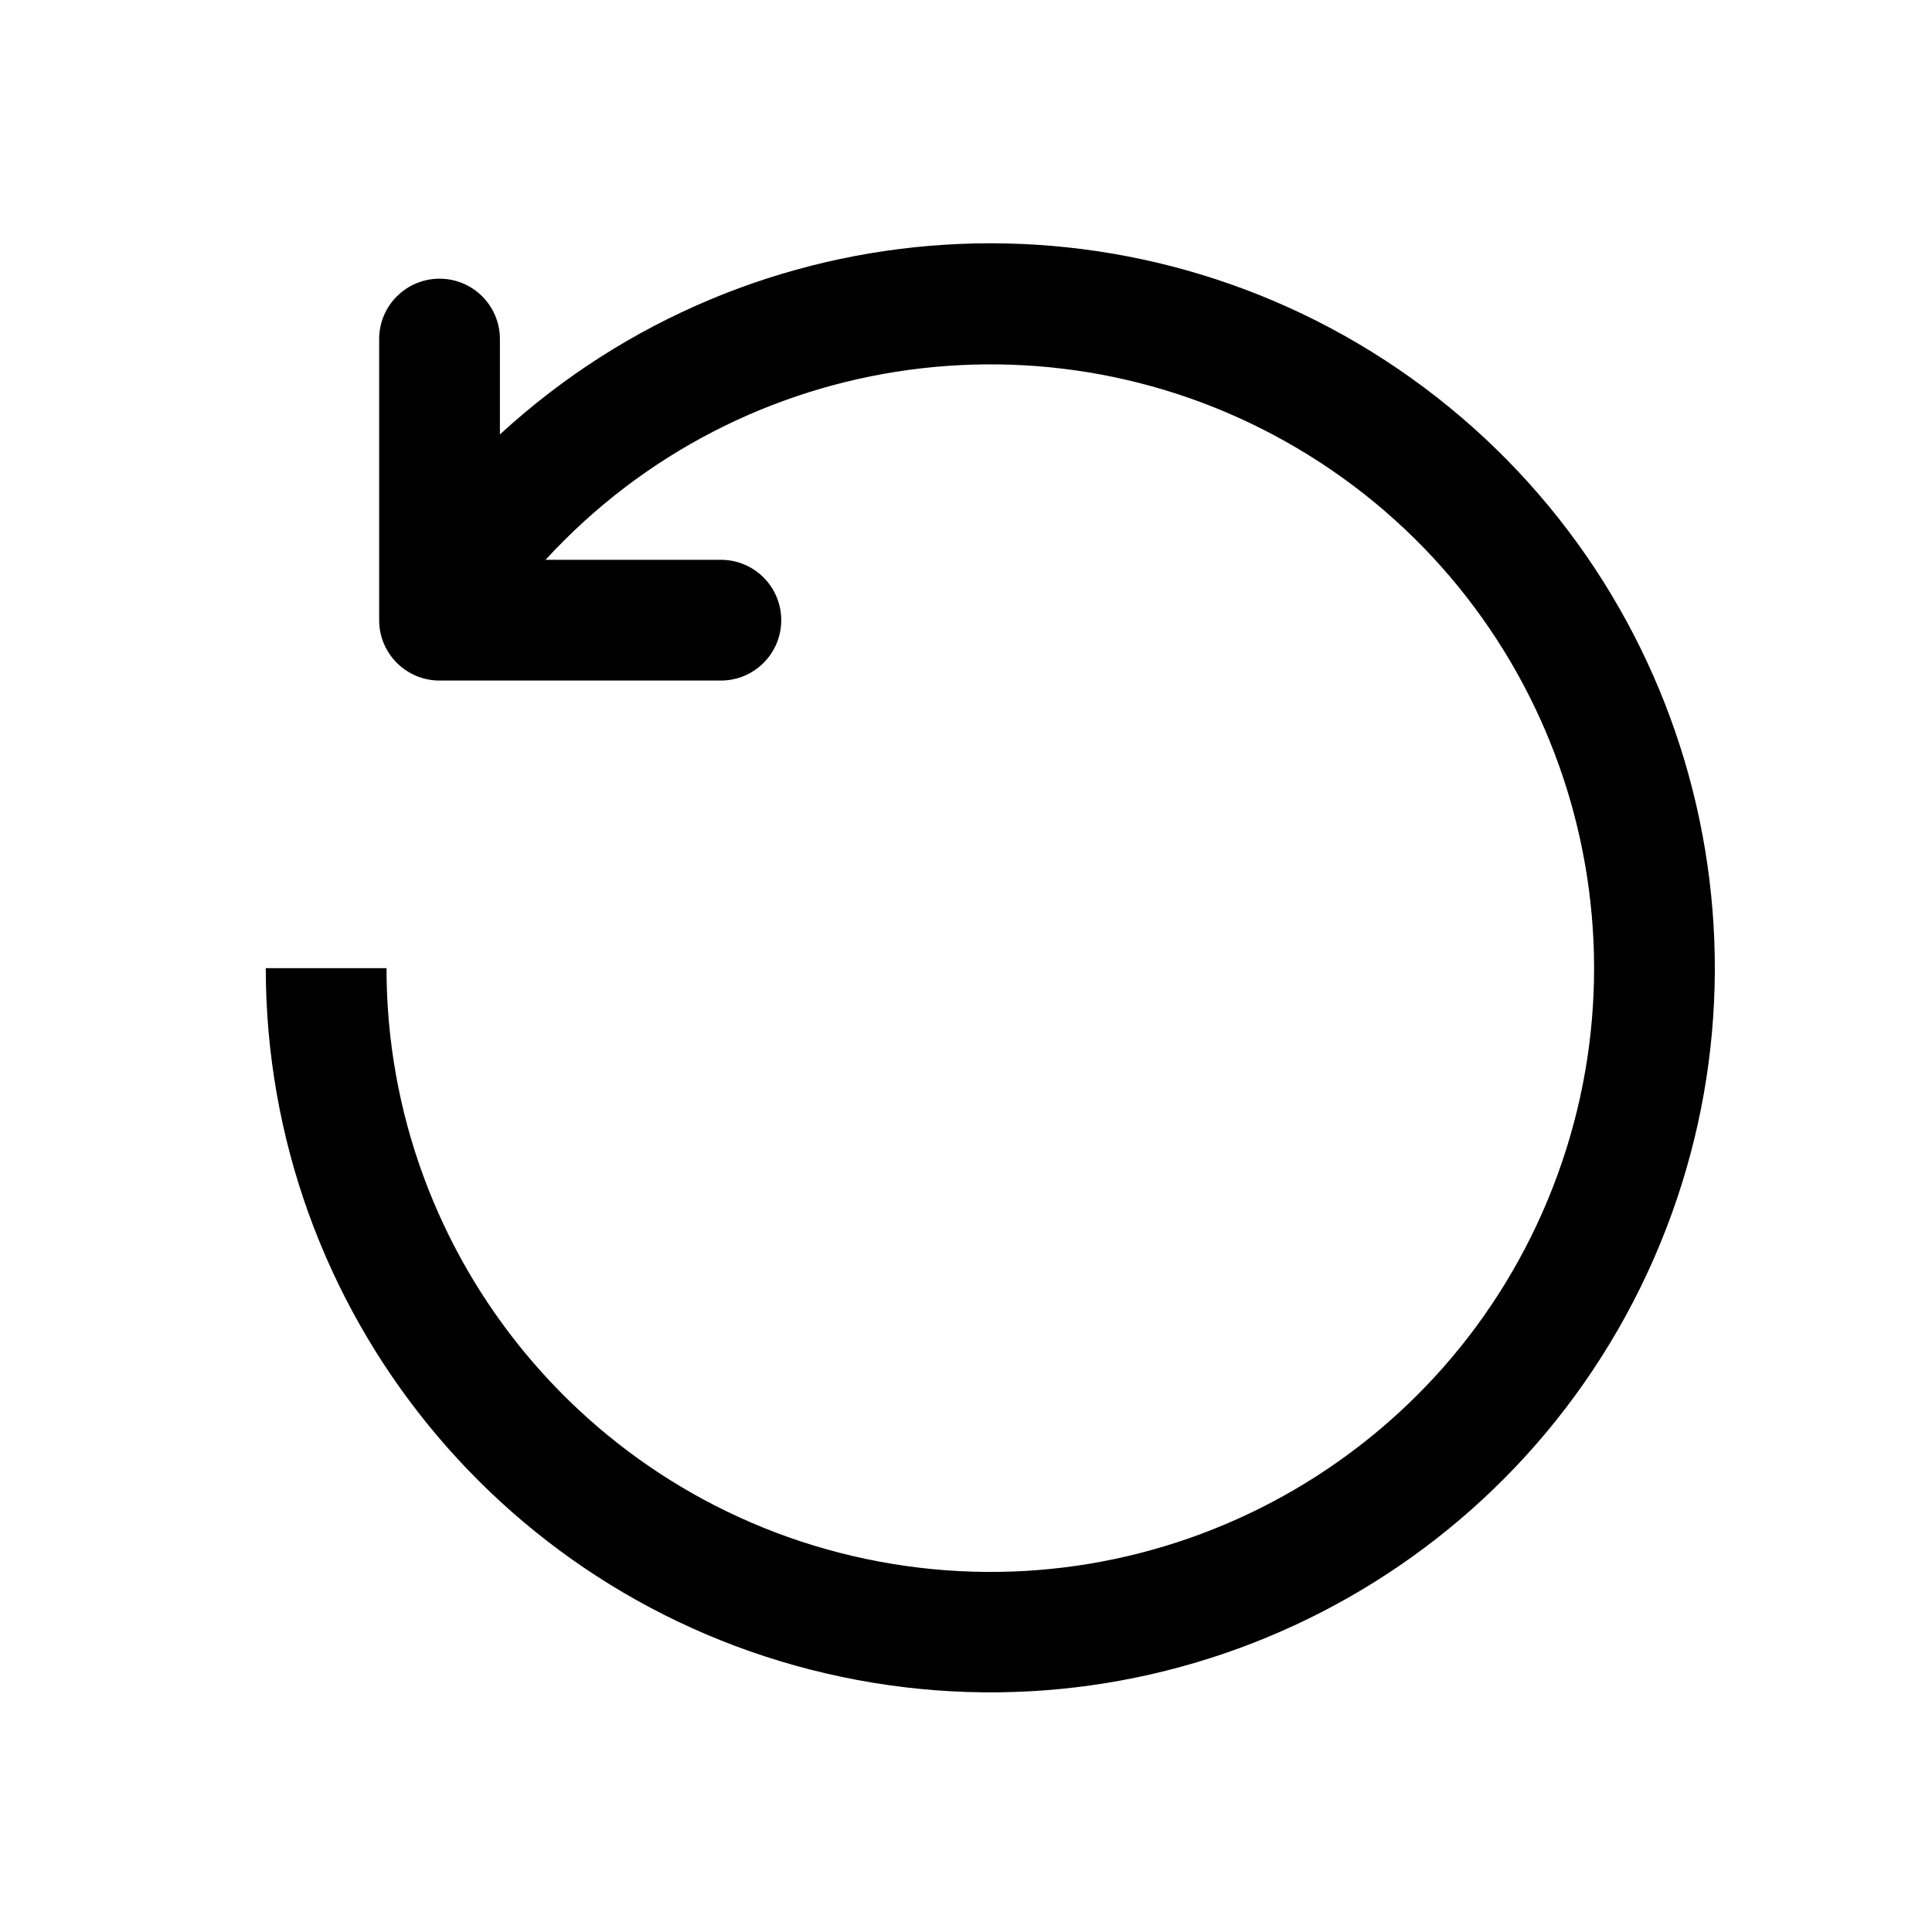
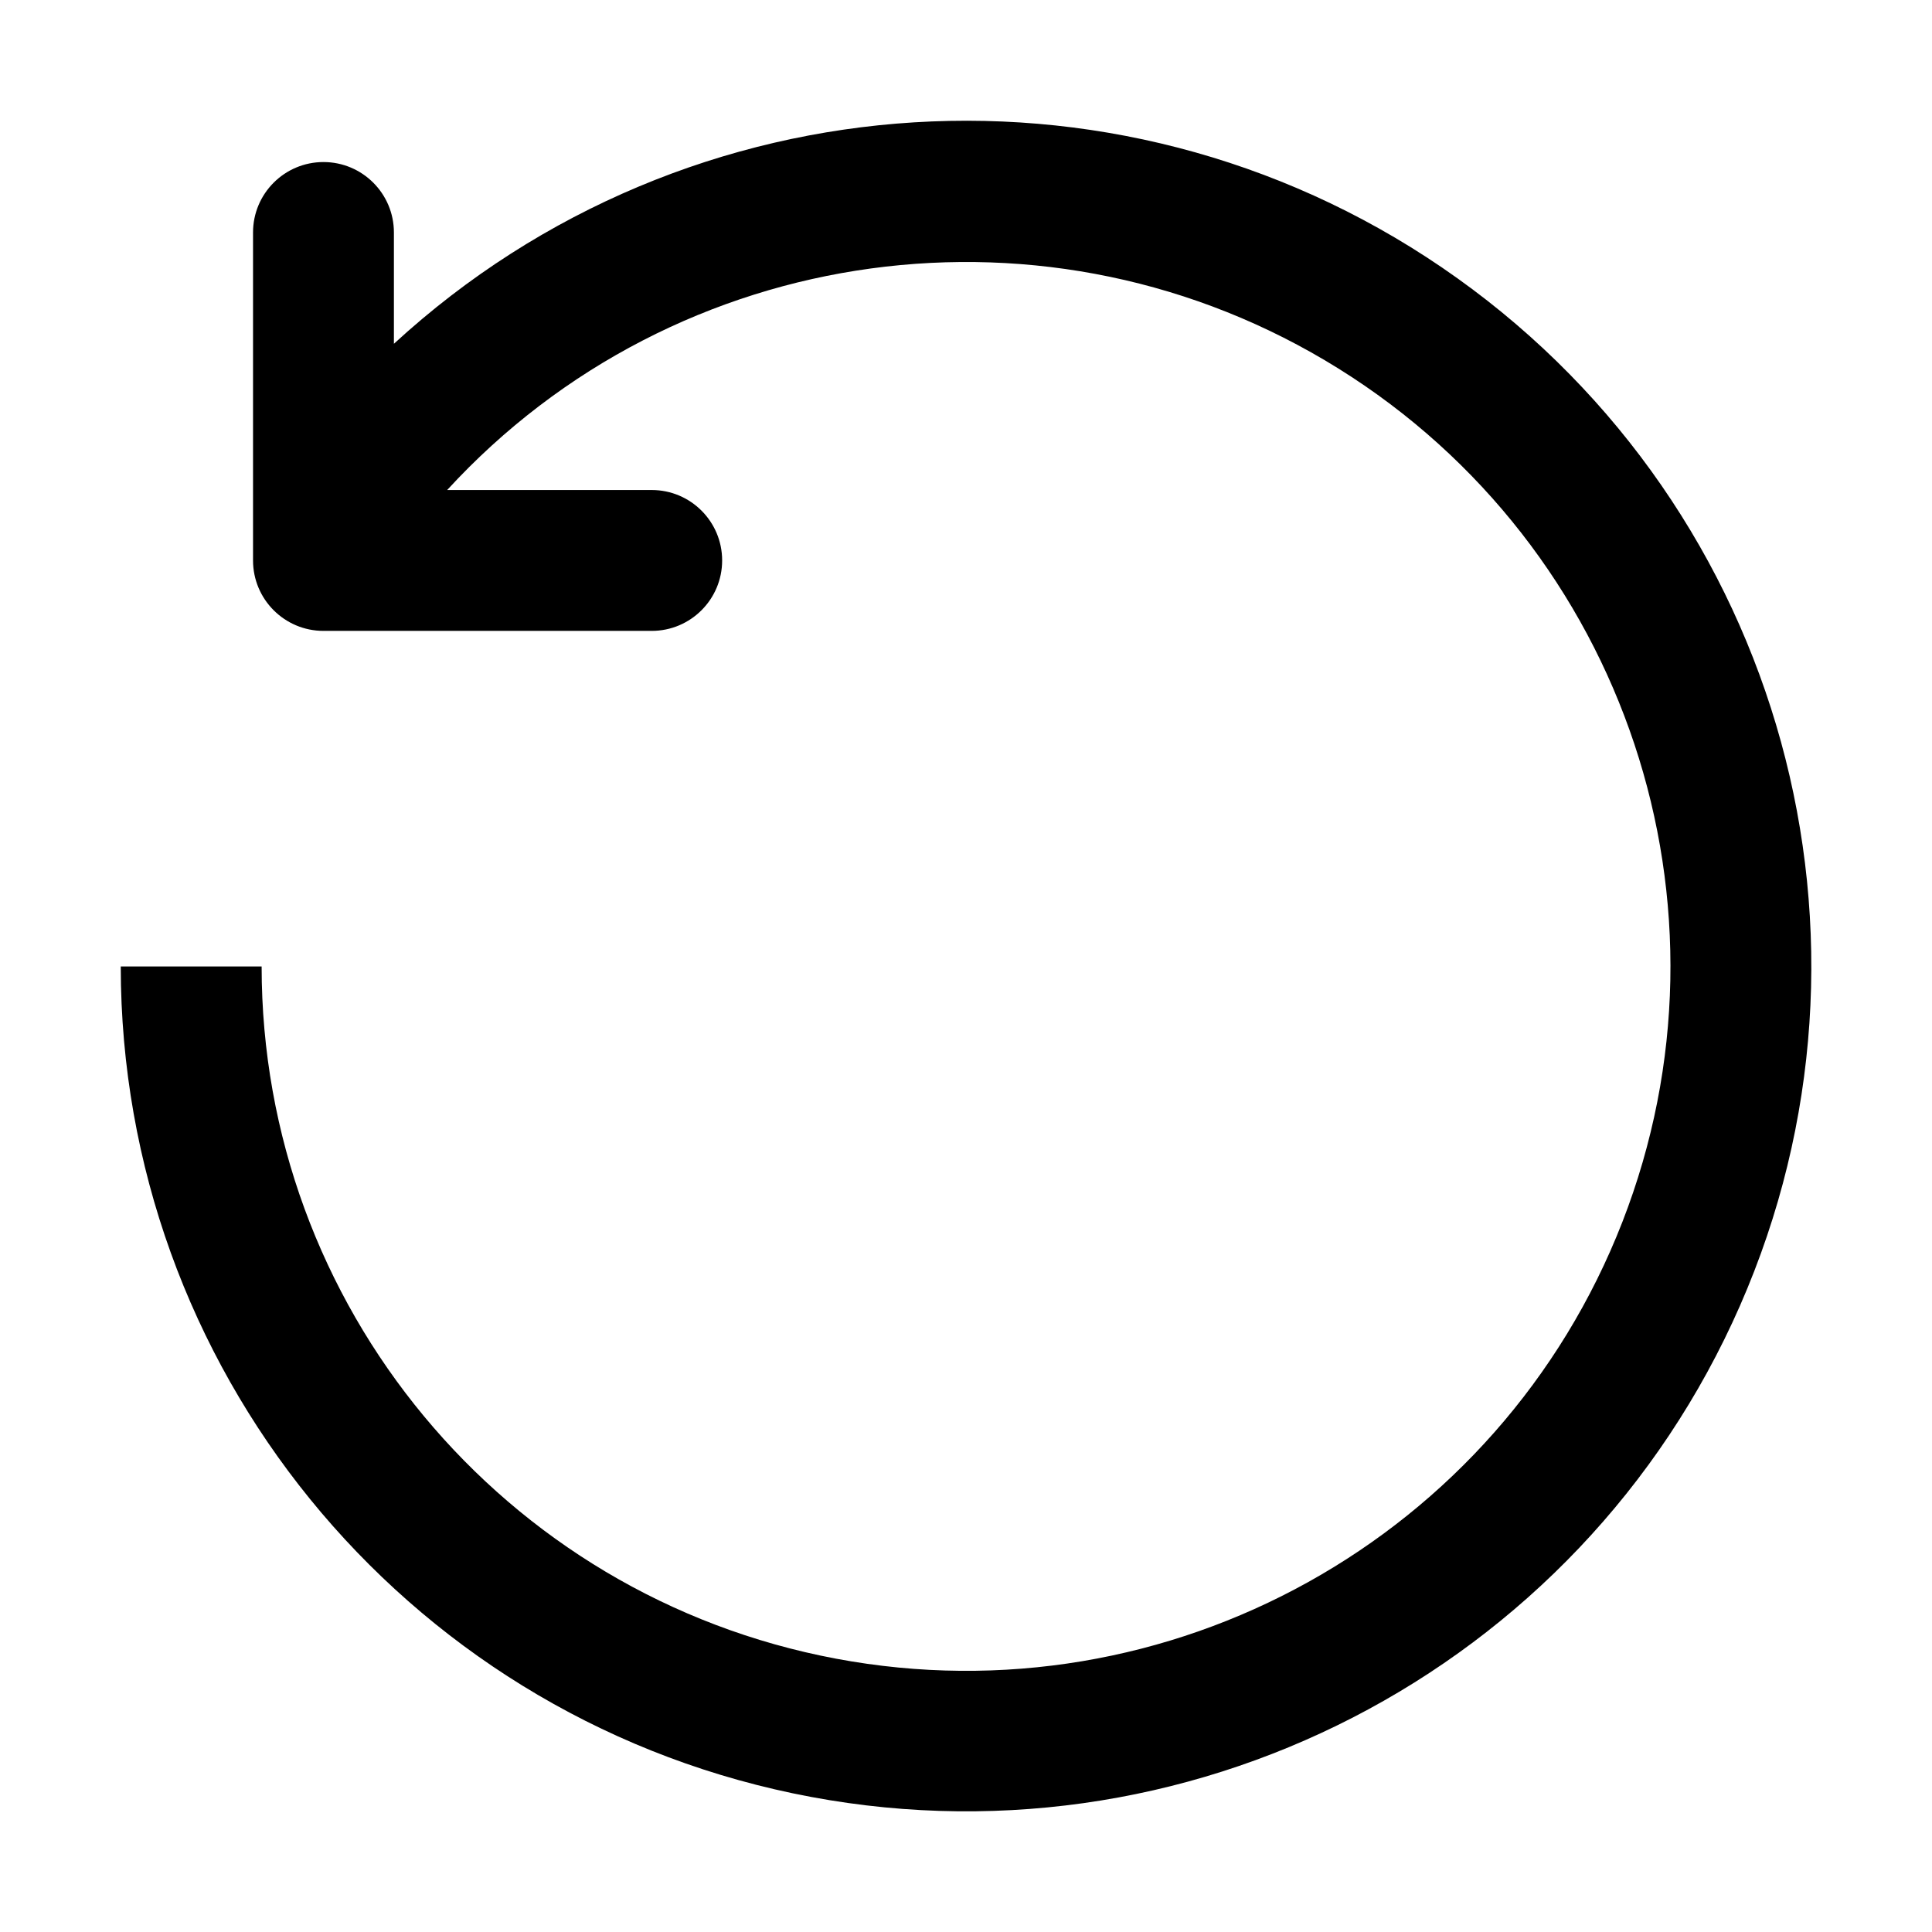
- <svg xmlns="http://www.w3.org/2000/svg" class="icon" viewBox="0 0 1024 1024" fill="currentColor">
-   <path d="M289.088 296.704h92.992a32 32 0 0 1 0 64H232.96a32 32 0 0 1-32-32V179.712a32 32 0 0 1 64 0v50.56a384 384 0 1 1-124.096 282.88h64a320 320 0 1 0 84.288-216.448z" />
+ <svg xmlns="http://www.w3.org/2000/svg" fill="currentColor" class="icon" viewBox="0 0 1024 1024">
+   <path d="M236.928 259.715H345.419A37.333 37.333 0 0 1 345.419 334.381H171.445A37.333 37.333 0 0 1 134.112 297.048V123.224A37.333 37.333 0 0 1 208.779 123.224V182.211A448 448 0 1 1 64 512.237H138.667A373.333 373.333 0 1 0 237.003 259.715Z" />
</svg>
